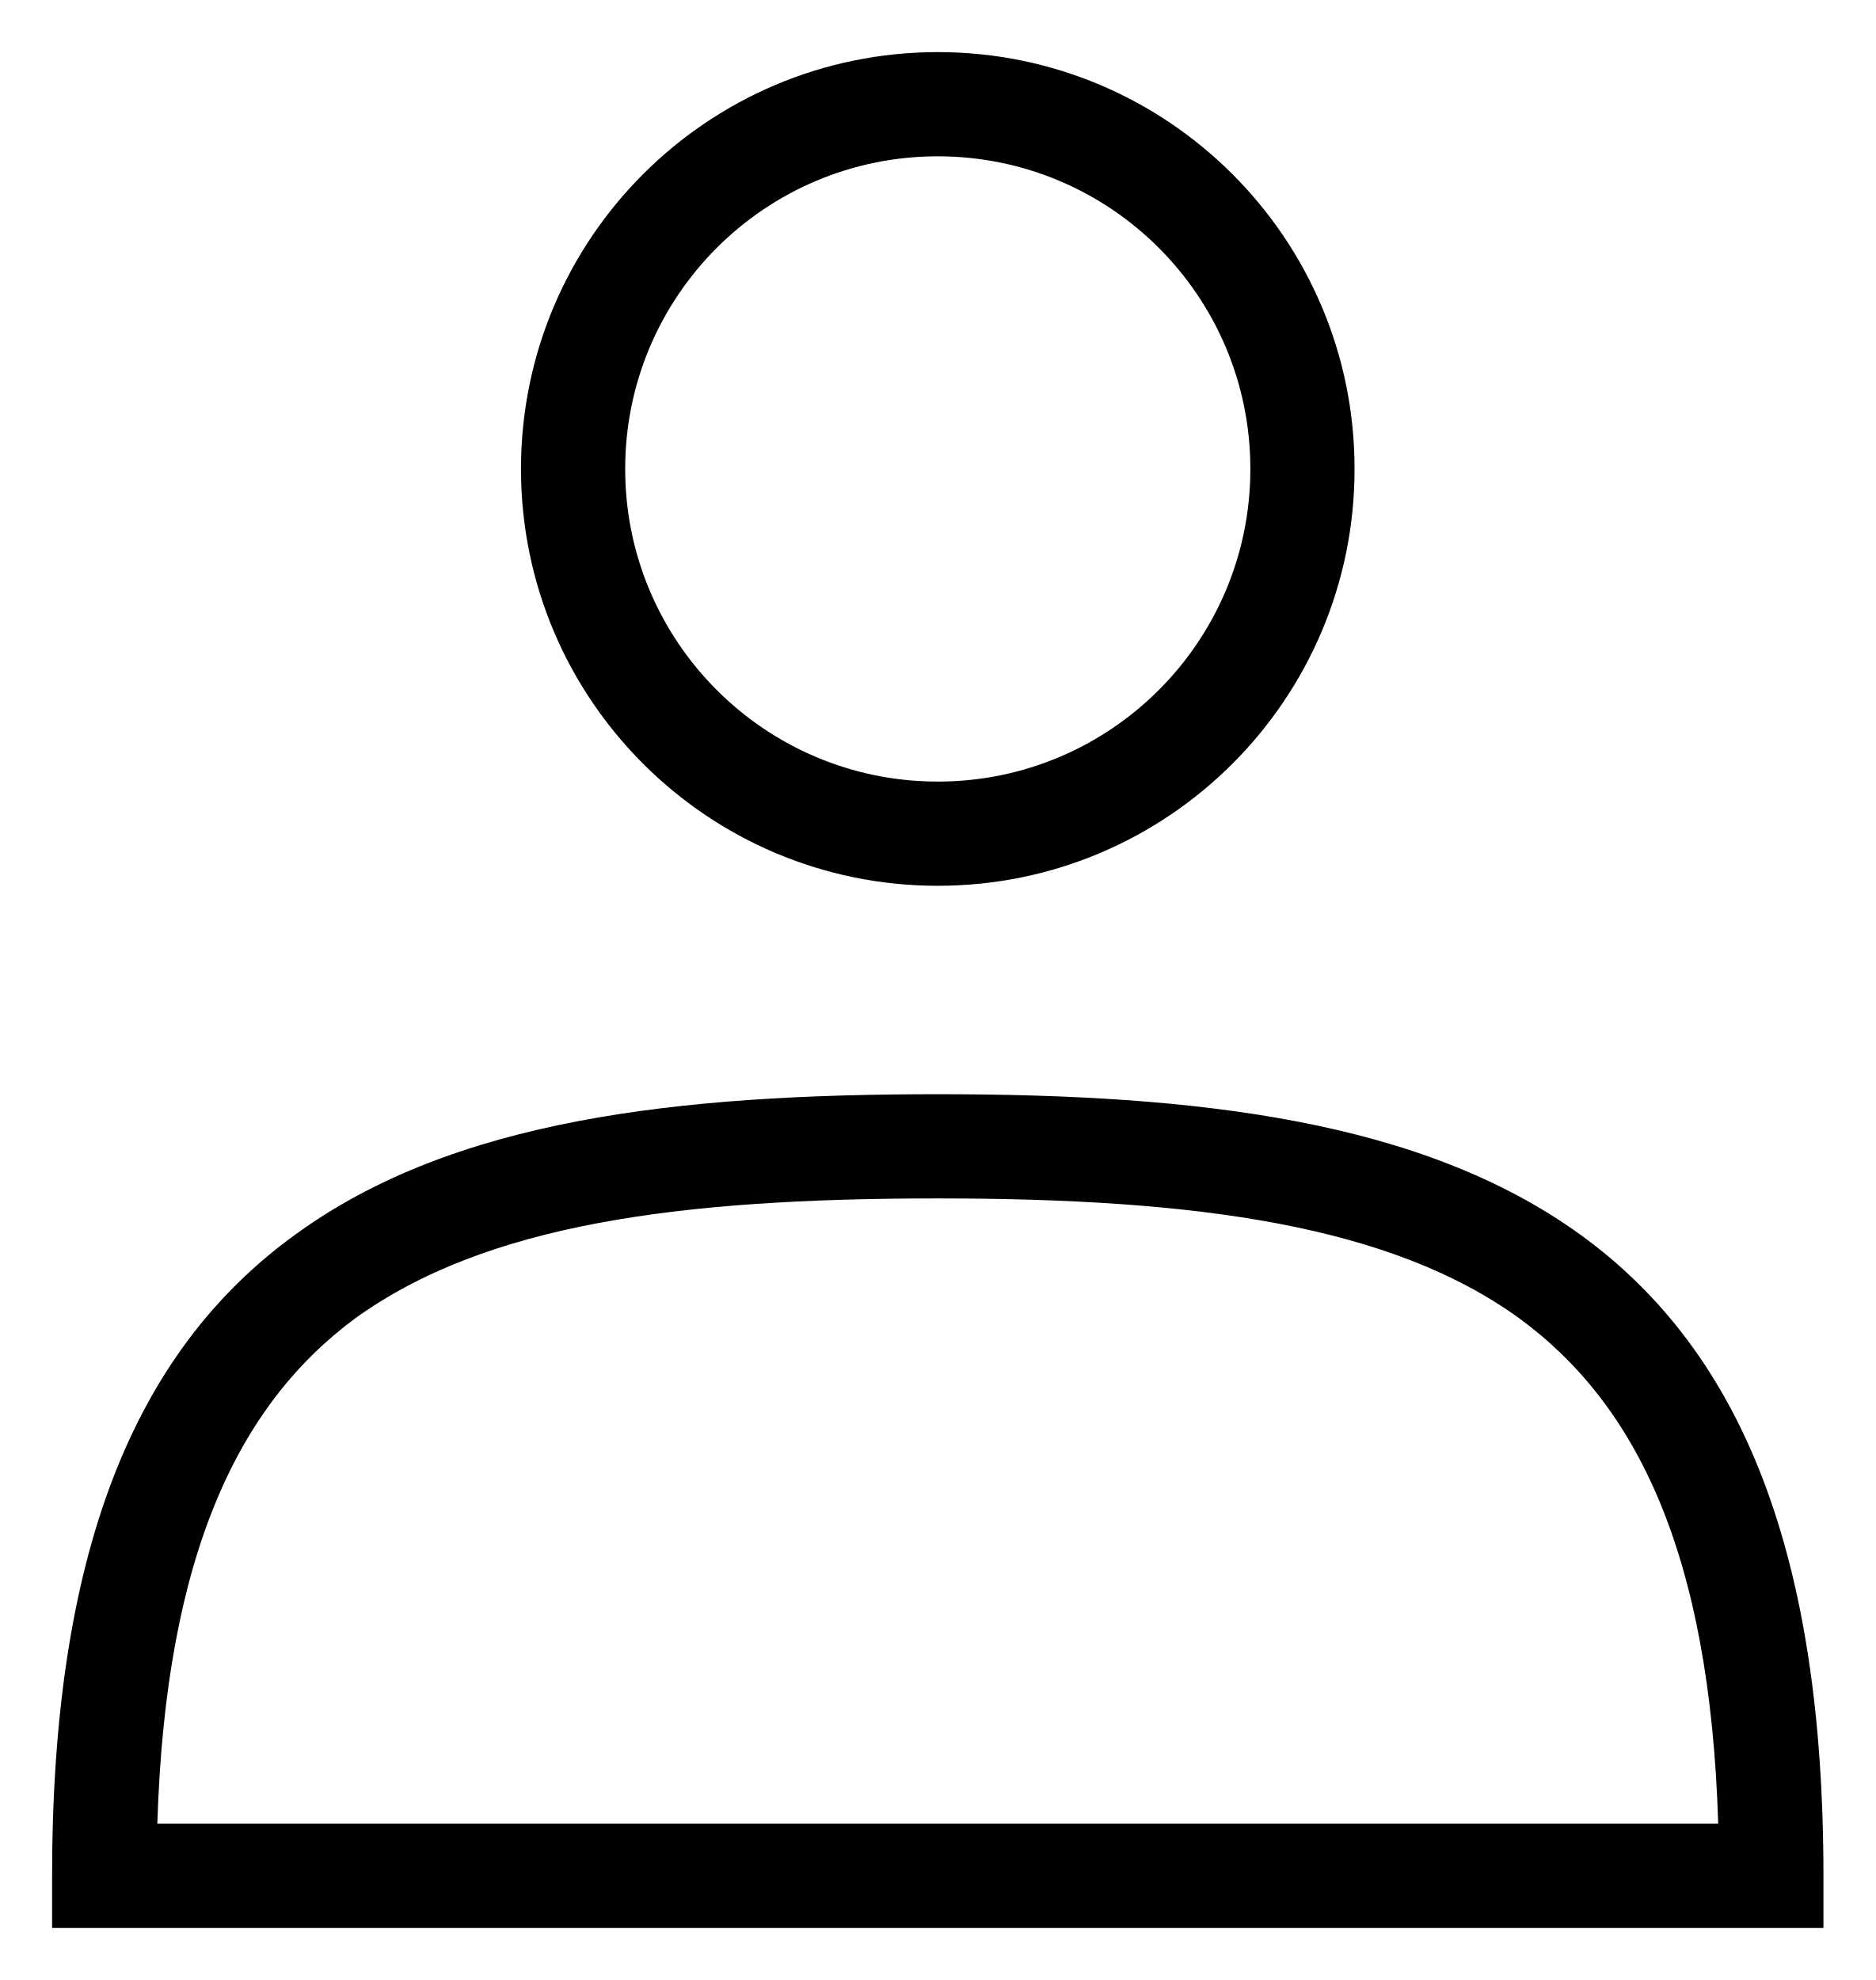
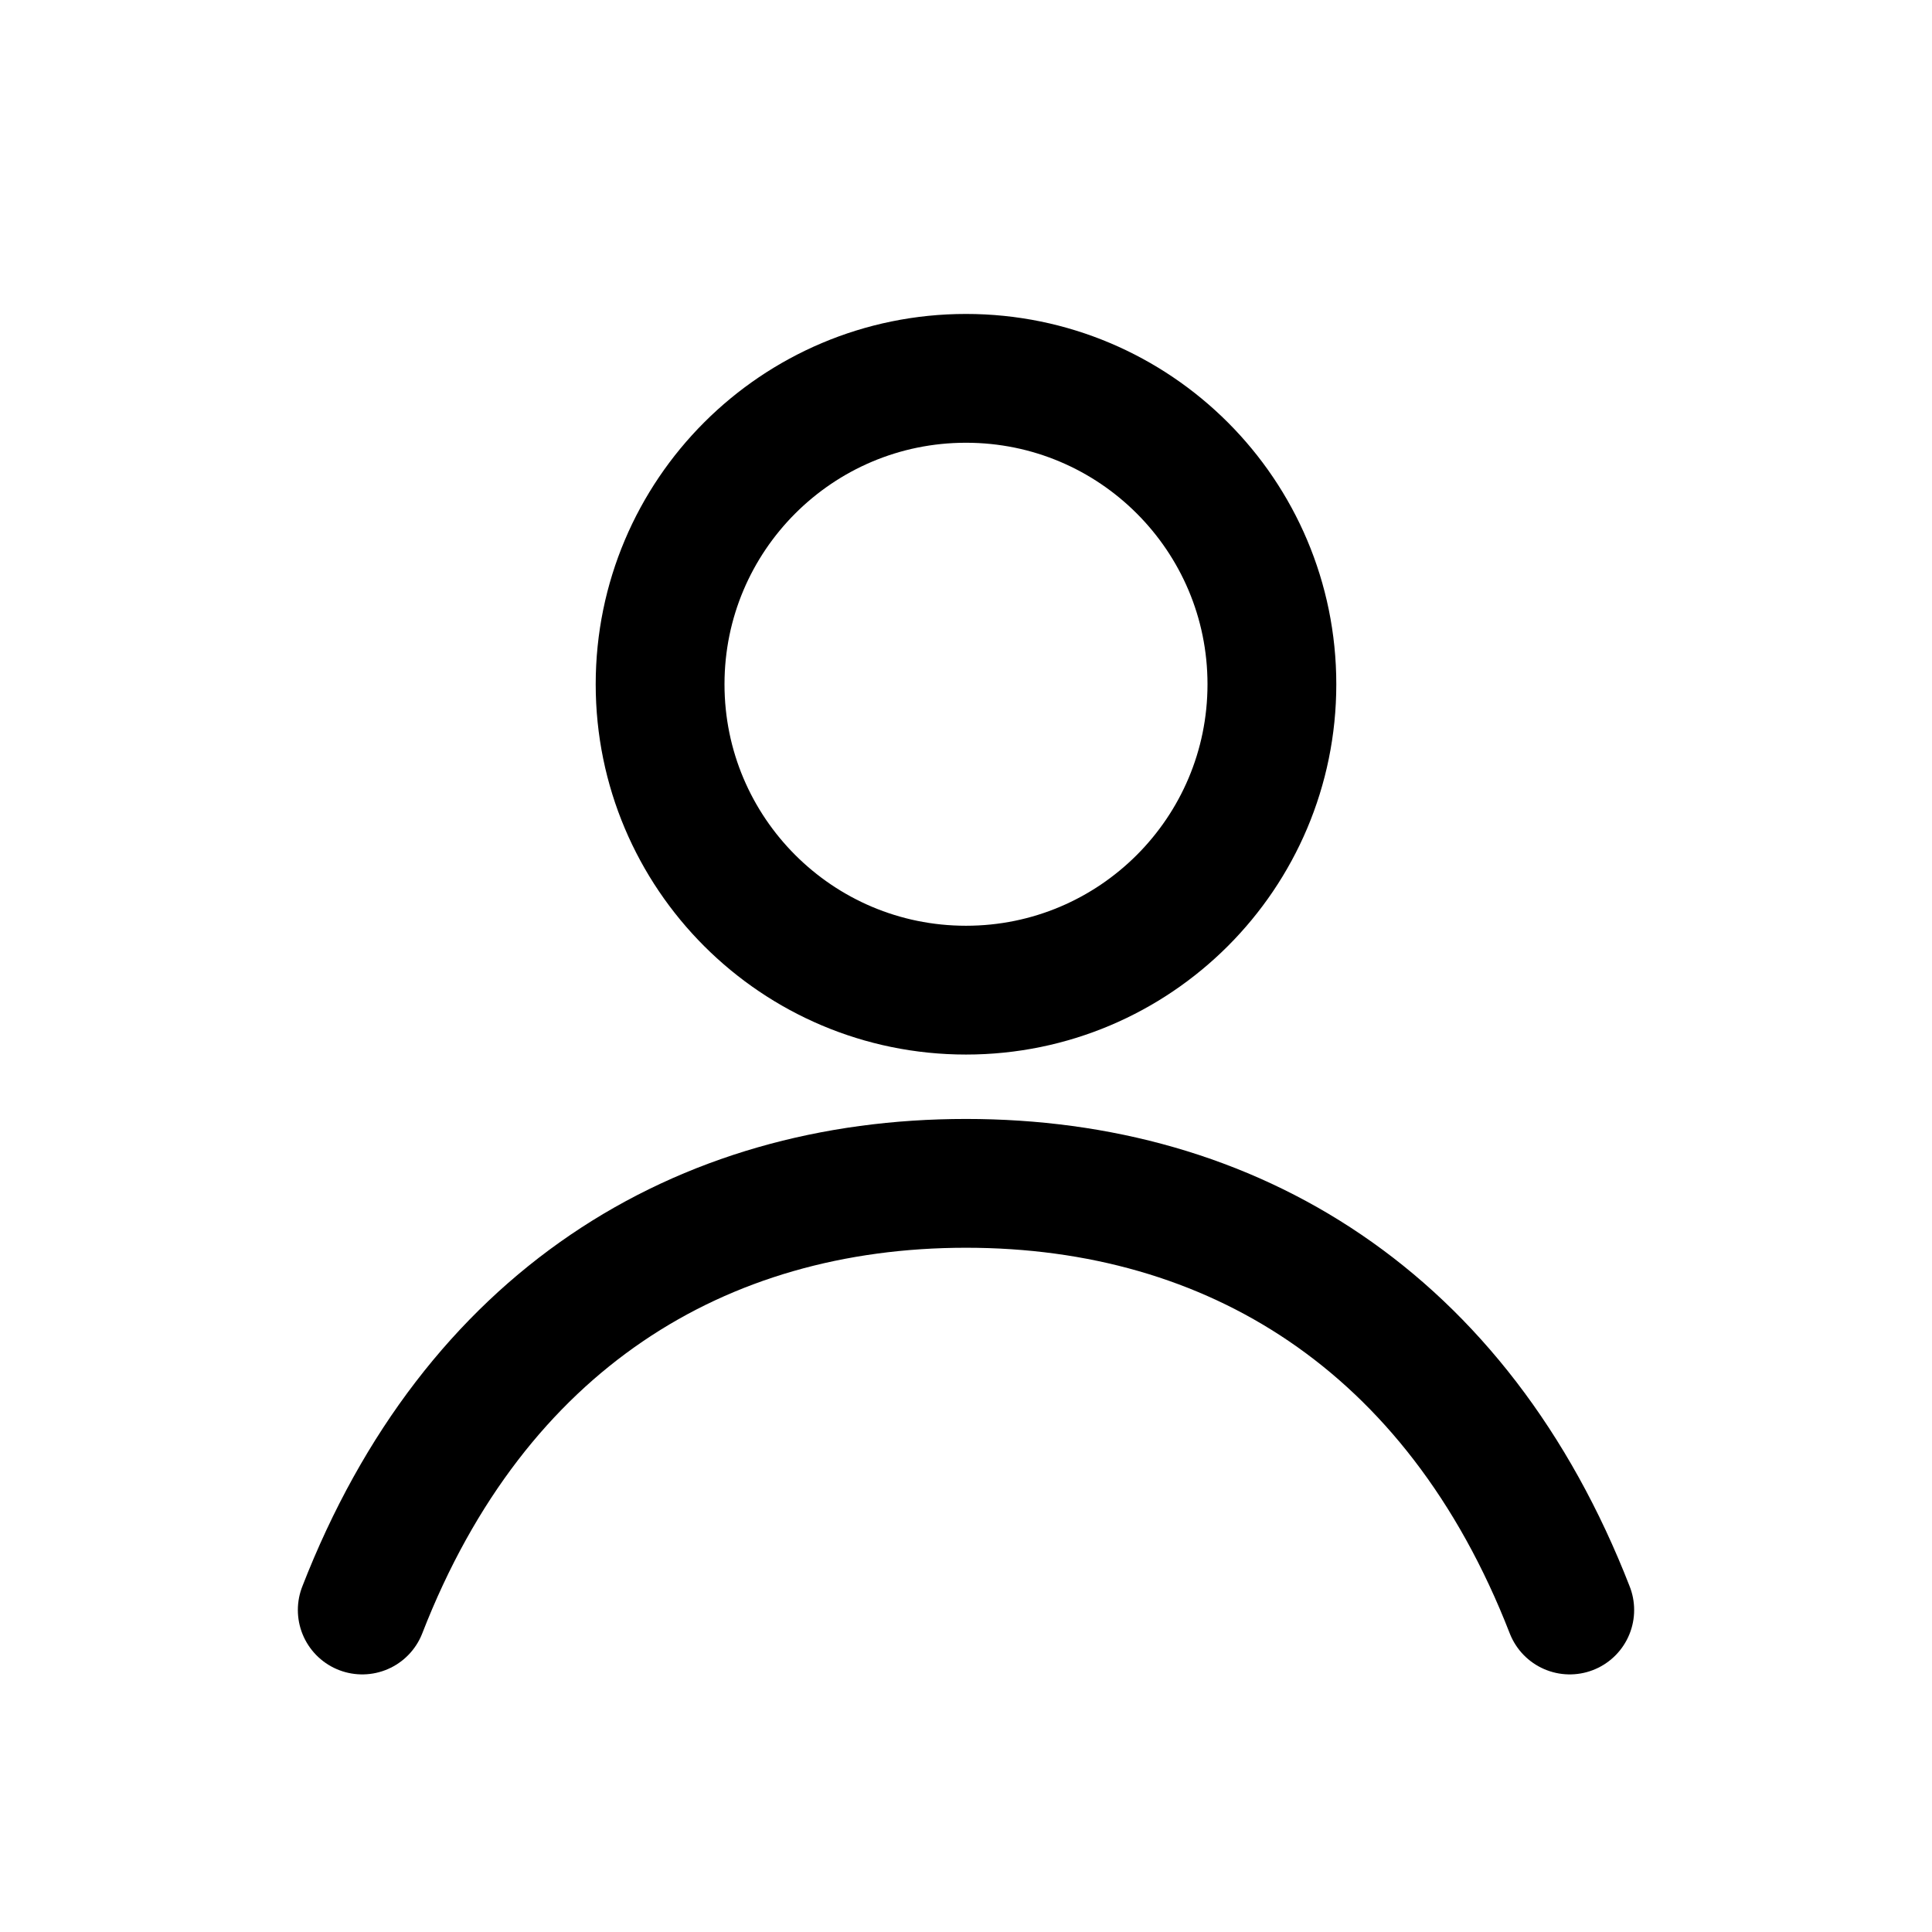
- <svg xmlns="http://www.w3.org/2000/svg" fill="none" class="icon icon-account" viewBox="0 0 18 19">
-   <path fill="currentColor" fill-rule="evenodd" d="M6 4.5a3 3 0 1 1 6 0 3 3 0 0 1-6 0m3-4a4 4 0 1 0 0 8 4 4 0 0 0 0-8m5.58 12.15c1.12.82 1.83 2.24 1.91 4.85H1.51c.08-2.6.79-4.03 1.9-4.85C4.66 11.75 6.5 11.5 9 11.5s4.35.26 5.58 1.15M9 10.5c-2.5 0-4.65.24-6.17 1.35C1.27 12.98.5 14.93.5 18v.5h17V18c0-3.07-.77-5.02-2.33-6.15-1.52-1.1-3.67-1.35-6.17-1.35" clip-rule="evenodd" />
+ <svg viewBox="0 0 24 24" class="icon icon-account" fill="none" stroke="currentColor" stroke-width="1.6" stroke-linecap="round" stroke-linejoin="round">
+   <circle cx="12" cy="8.5" r="3.8" />
+   <path d="M4.5 20c1.4-3.6 4.2-5.3 7.5-5.3s6.1 1.7 7.5 5.3" />
</svg>
